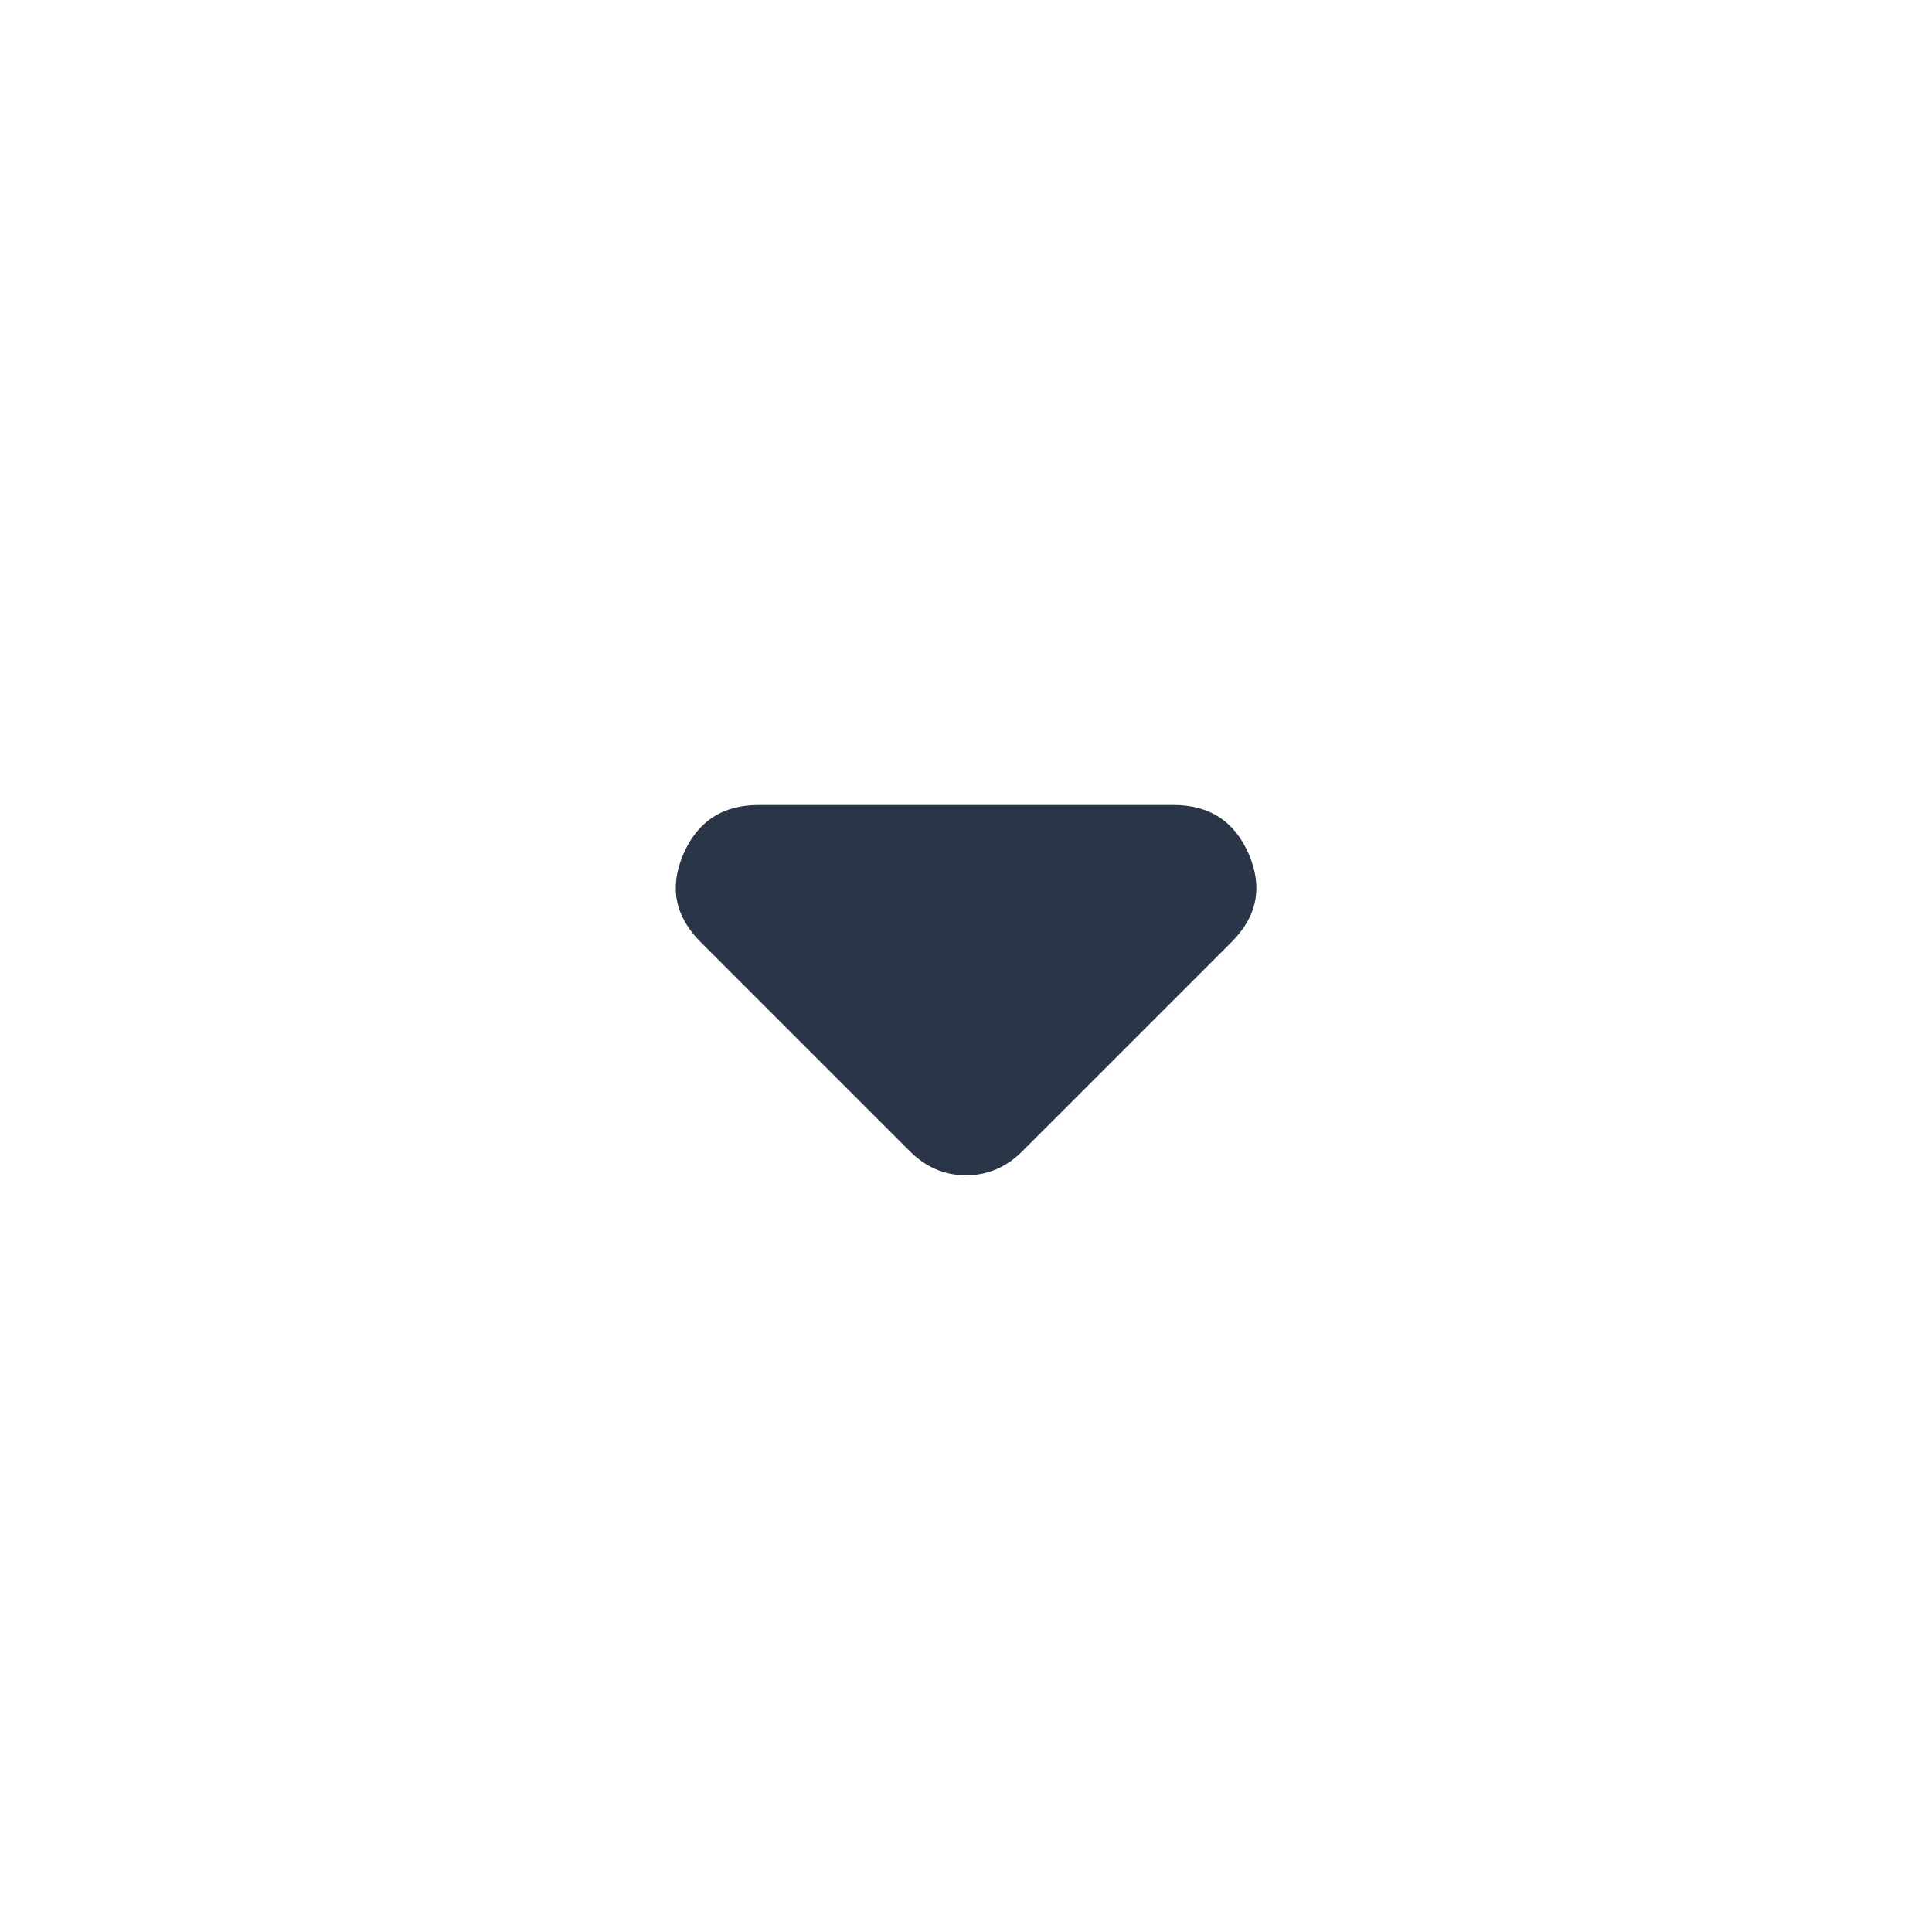
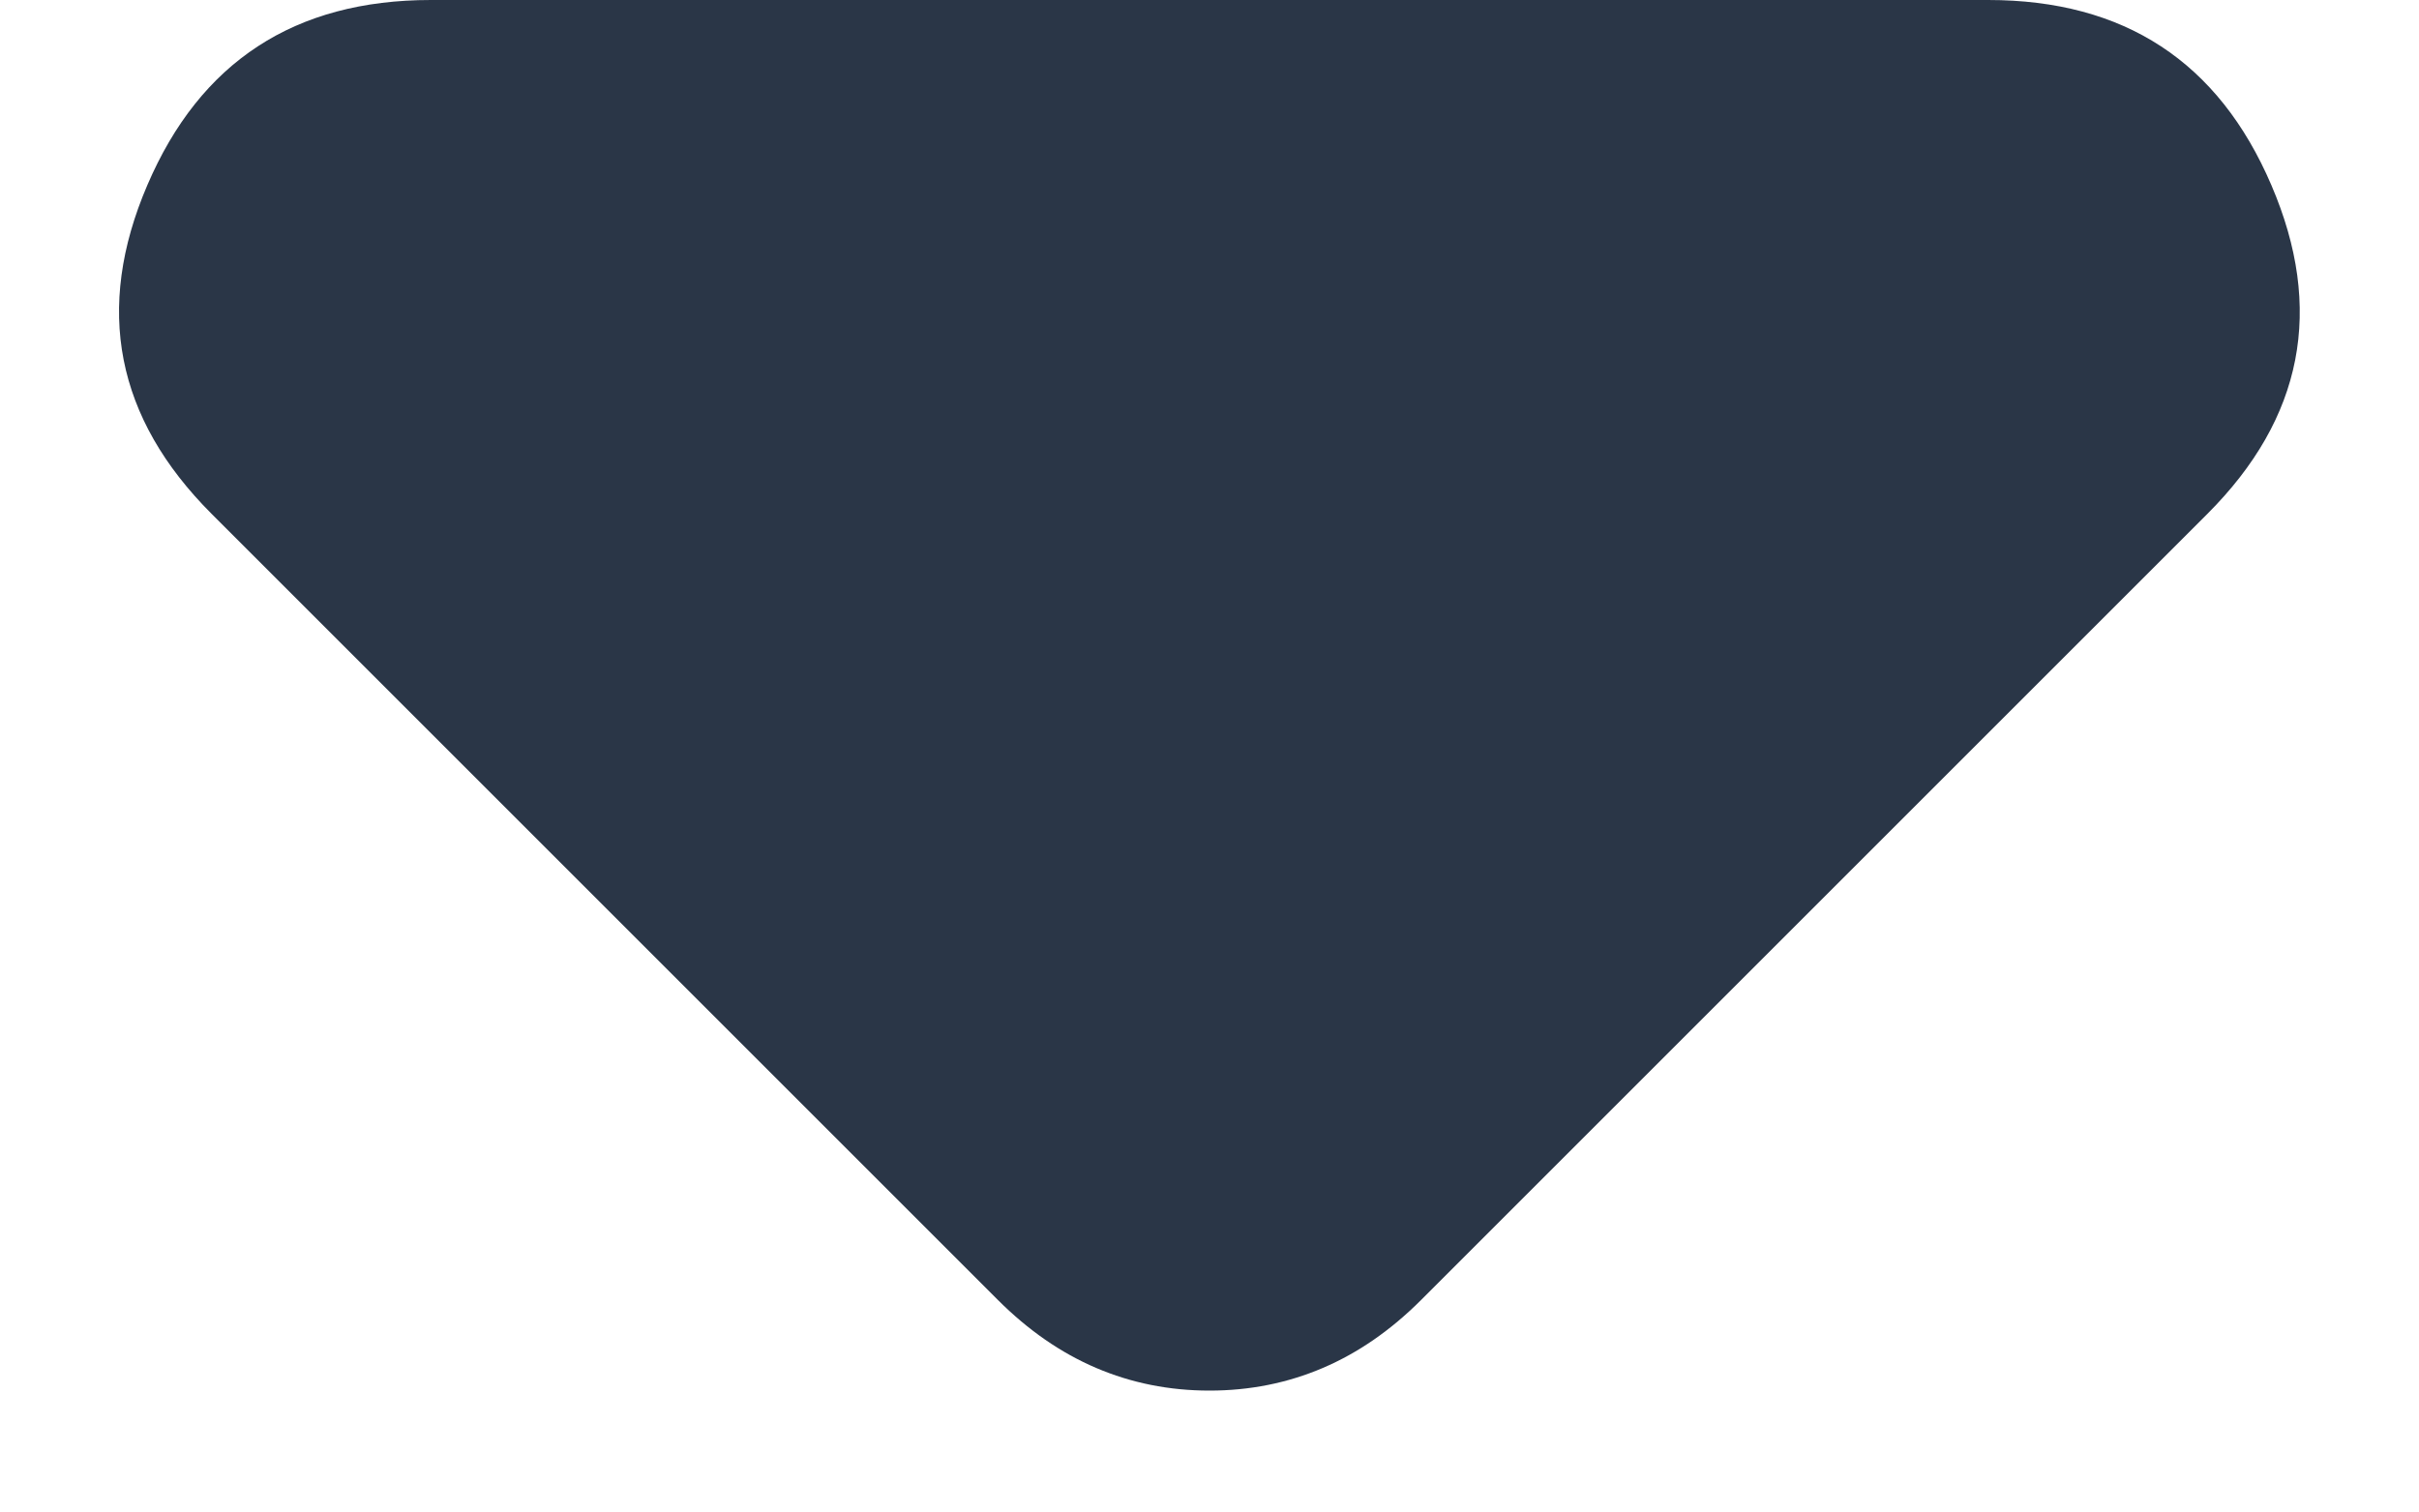
- <svg xmlns="http://www.w3.org/2000/svg" width="24" height="24" viewBox="0 0 24 24" fill="none">
-   <mask id="mask0_203879_4260" style="mask-type:alpha" maskUnits="userSpaceOnUse" x="0" y="0" width="25" height="24">
-     <rect x="0.001" width="24" height="24" fill="#D9D9D9" />
-   </mask>
-   <g mask="url(#mask0_203879_4260)">
-     <path d="M11.301 14.3L8.701 11.7C8.384 11.383 8.313 11.021 8.488 10.613C8.663 10.204 8.976 10 9.426 10H14.576C15.026 10 15.338 10.204 15.514 10.613C15.688 11.021 15.618 11.383 15.301 11.7L12.701 14.3C12.601 14.4 12.493 14.475 12.376 14.525C12.259 14.575 12.134 14.6 12.001 14.6C11.868 14.6 11.743 14.575 11.626 14.525C11.509 14.475 11.401 14.4 11.301 14.3Z" fill="#2A3647" />
-   </g>
+ <svg xmlns="http://www.w3.org/2000/svg" width="8" height="5" viewBox="0 0 8 5" fill="none">
+   <path d="M3.3 4.3L0.7 1.7C0.383 1.383 0.312 1.021 0.487 0.613C0.662 0.204 0.975 0 1.425 0H6.575C7.025 0 7.337 0.204 7.512 0.613C7.687 1.021 7.617 1.383 7.3 1.7L4.7 4.3C4.6 4.4 4.492 4.475 4.375 4.525C4.258 4.575 4.133 4.6 4 4.6C3.867 4.6 3.742 4.575 3.625 4.525C3.508 4.475 3.4 4.4 3.3 4.3Z" fill="#2A3647" />
</svg>
